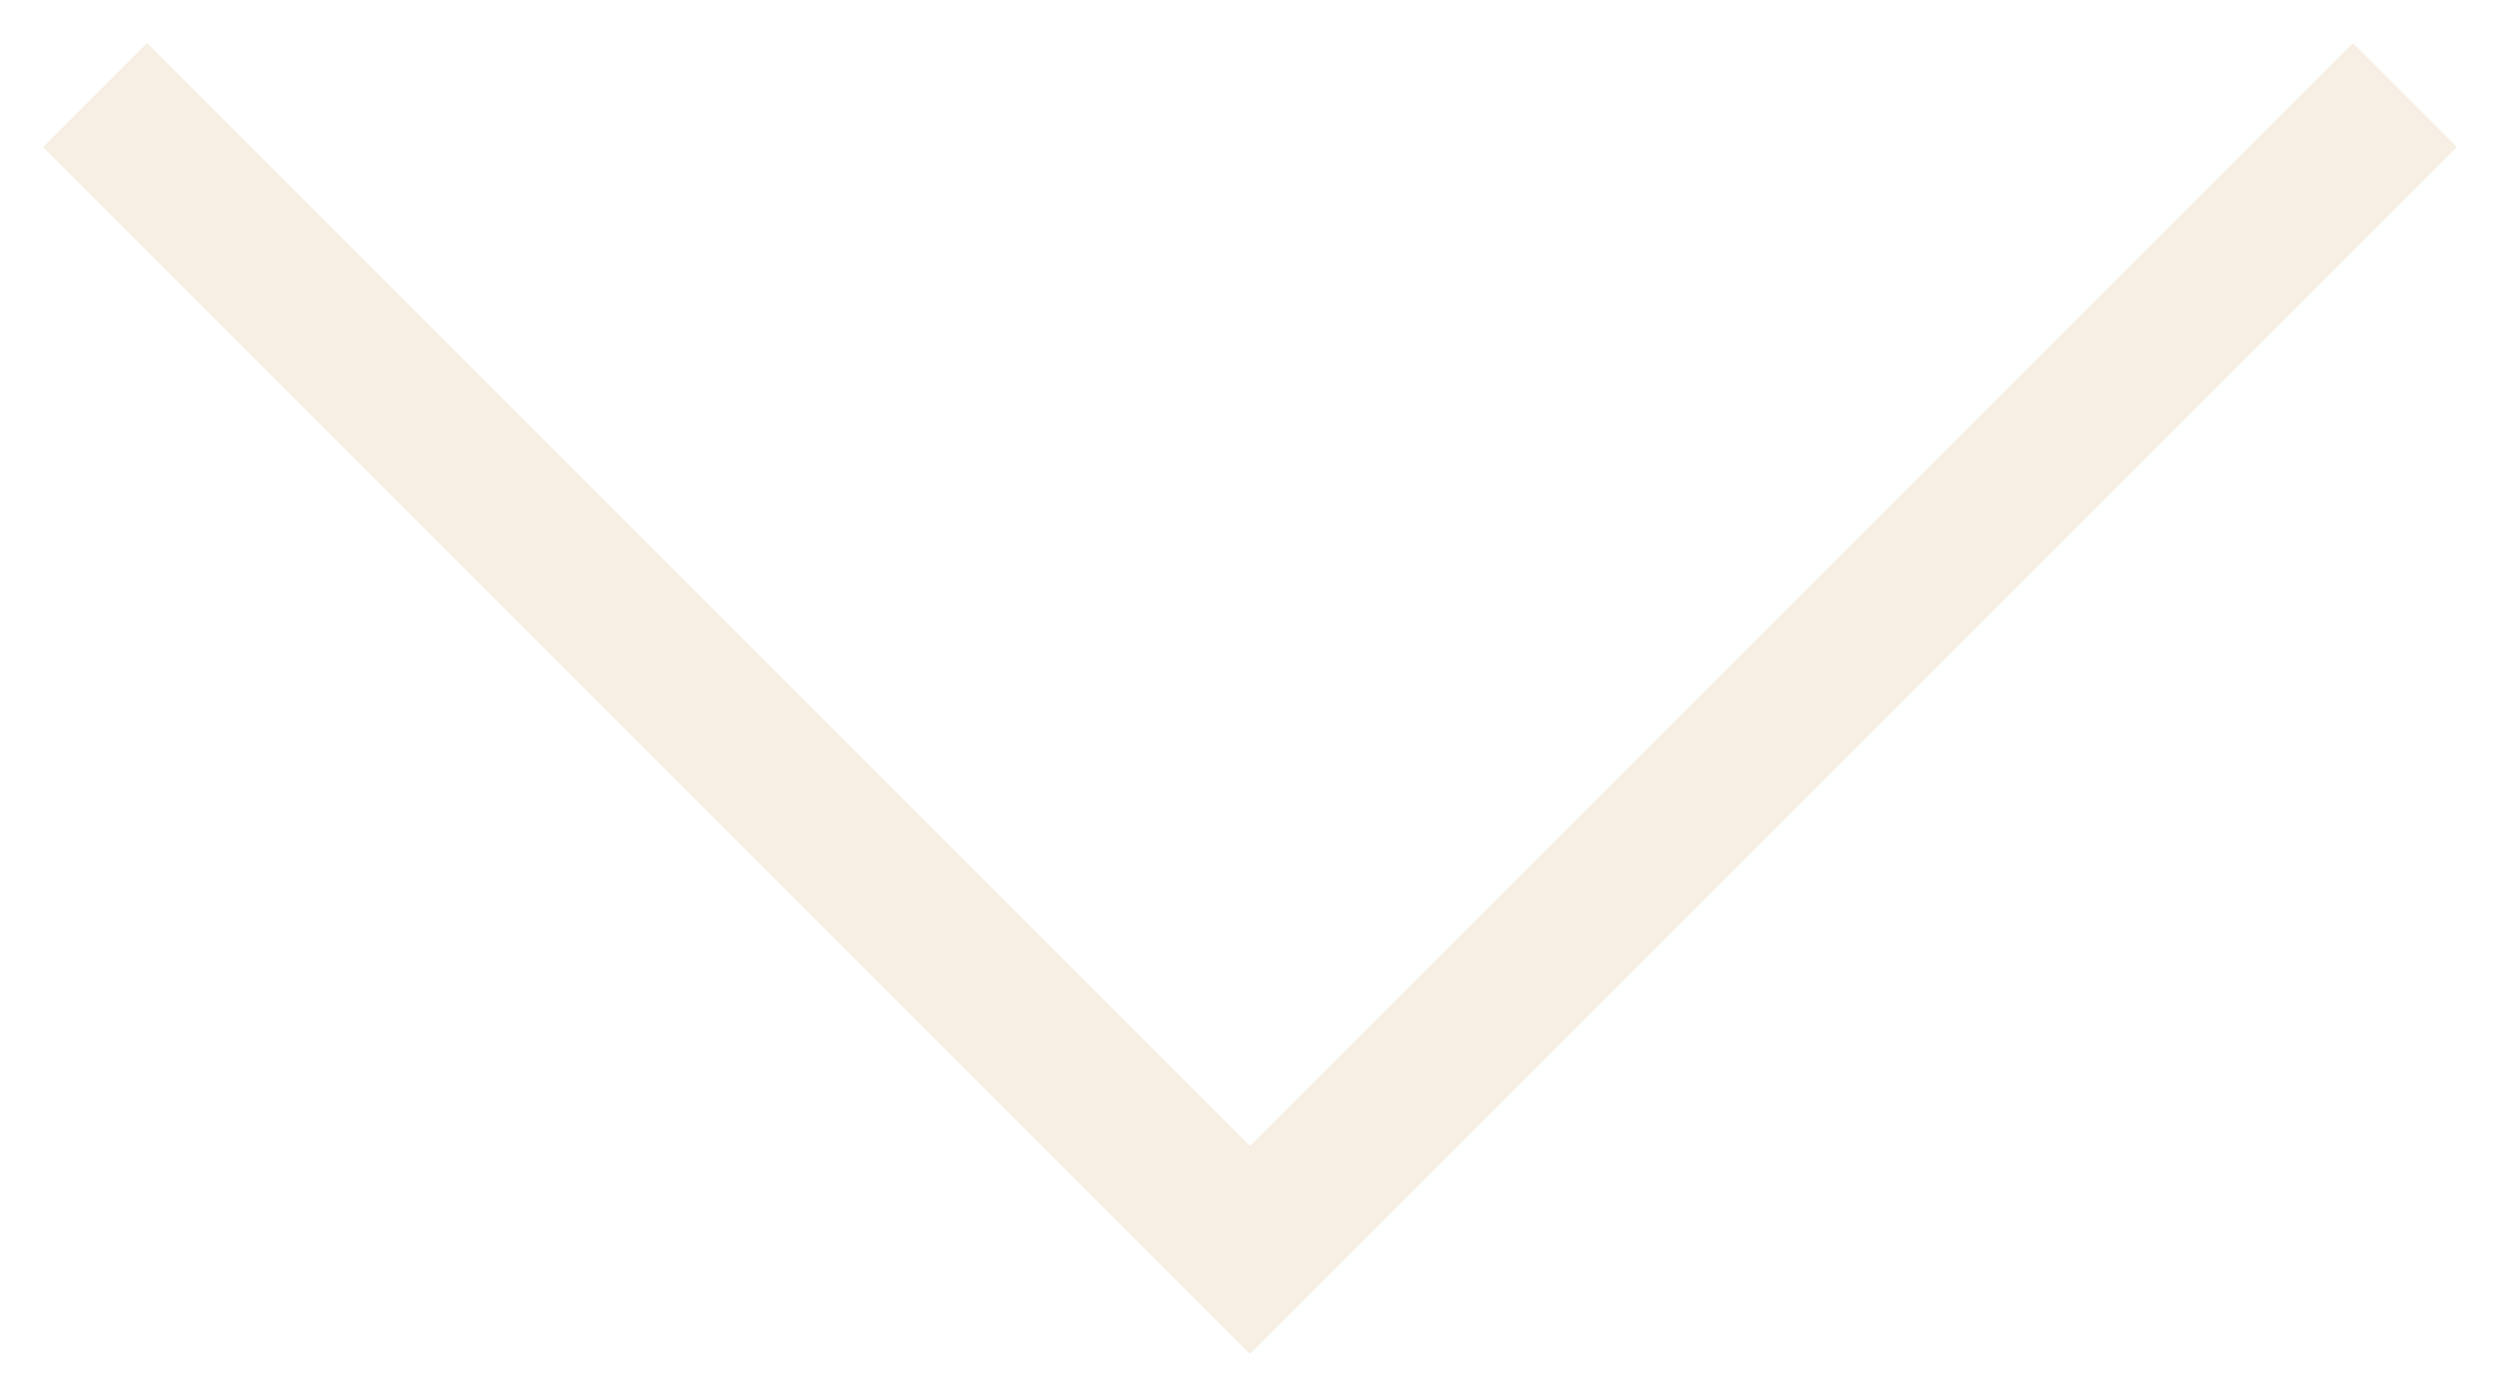
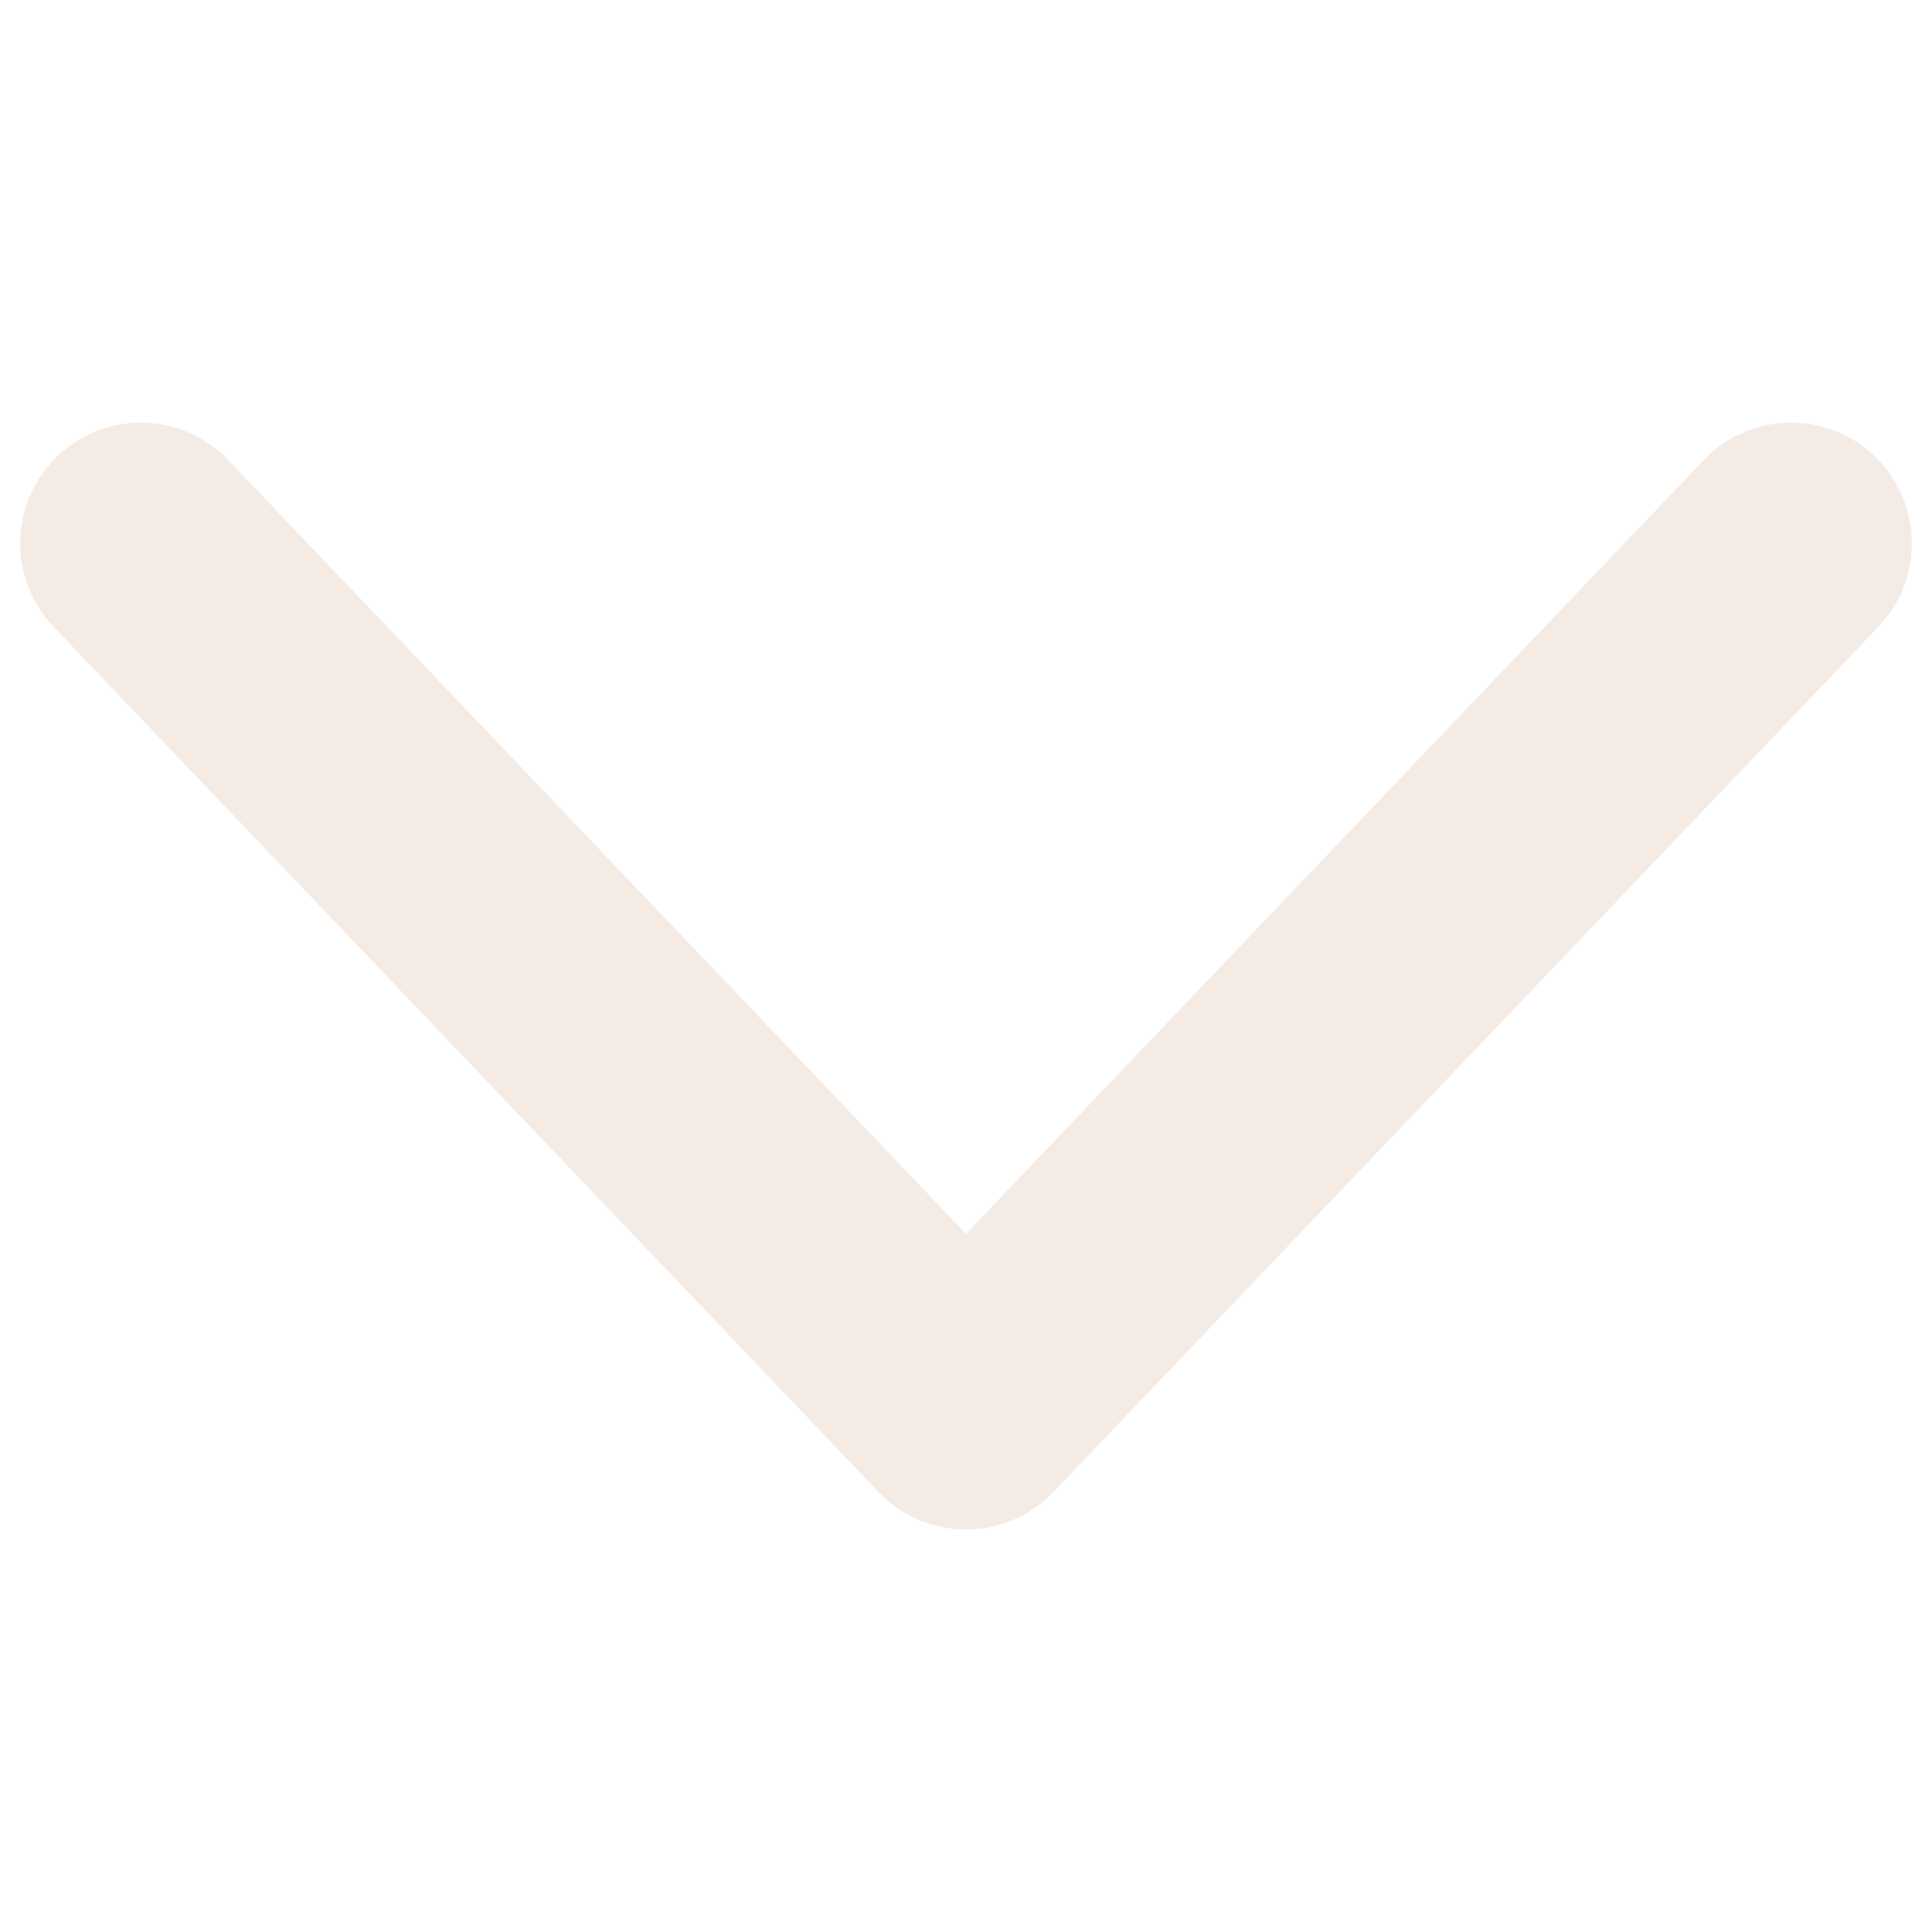
- <svg xmlns="http://www.w3.org/2000/svg" width="34px" height="19px" viewBox="0 0 34 19" version="1.1">
-   <defs />
-   <g id="Logo" stroke="none" stroke-width="1" fill="none" fill-rule="evenodd" stroke-linecap="square">
-     <g id="Artboard" transform="translate(-66, -237)" stroke="#F7EFE4" stroke-width="2">
-       <polyline id="Line" points="68 239 83 254 98 239" />
-     </g>
-   </g>
+ <svg xmlns="http://www.w3.org/2000/svg" width="24" height="24" viewBox="0 0 24 24">
+   <polyline fill="none" stroke="#F5EBE5" stroke-linecap="round" stroke-linejoin="round" stroke-width="3" points="1.75 6.75 12 17.5 22.25 6.75" />
</svg>
